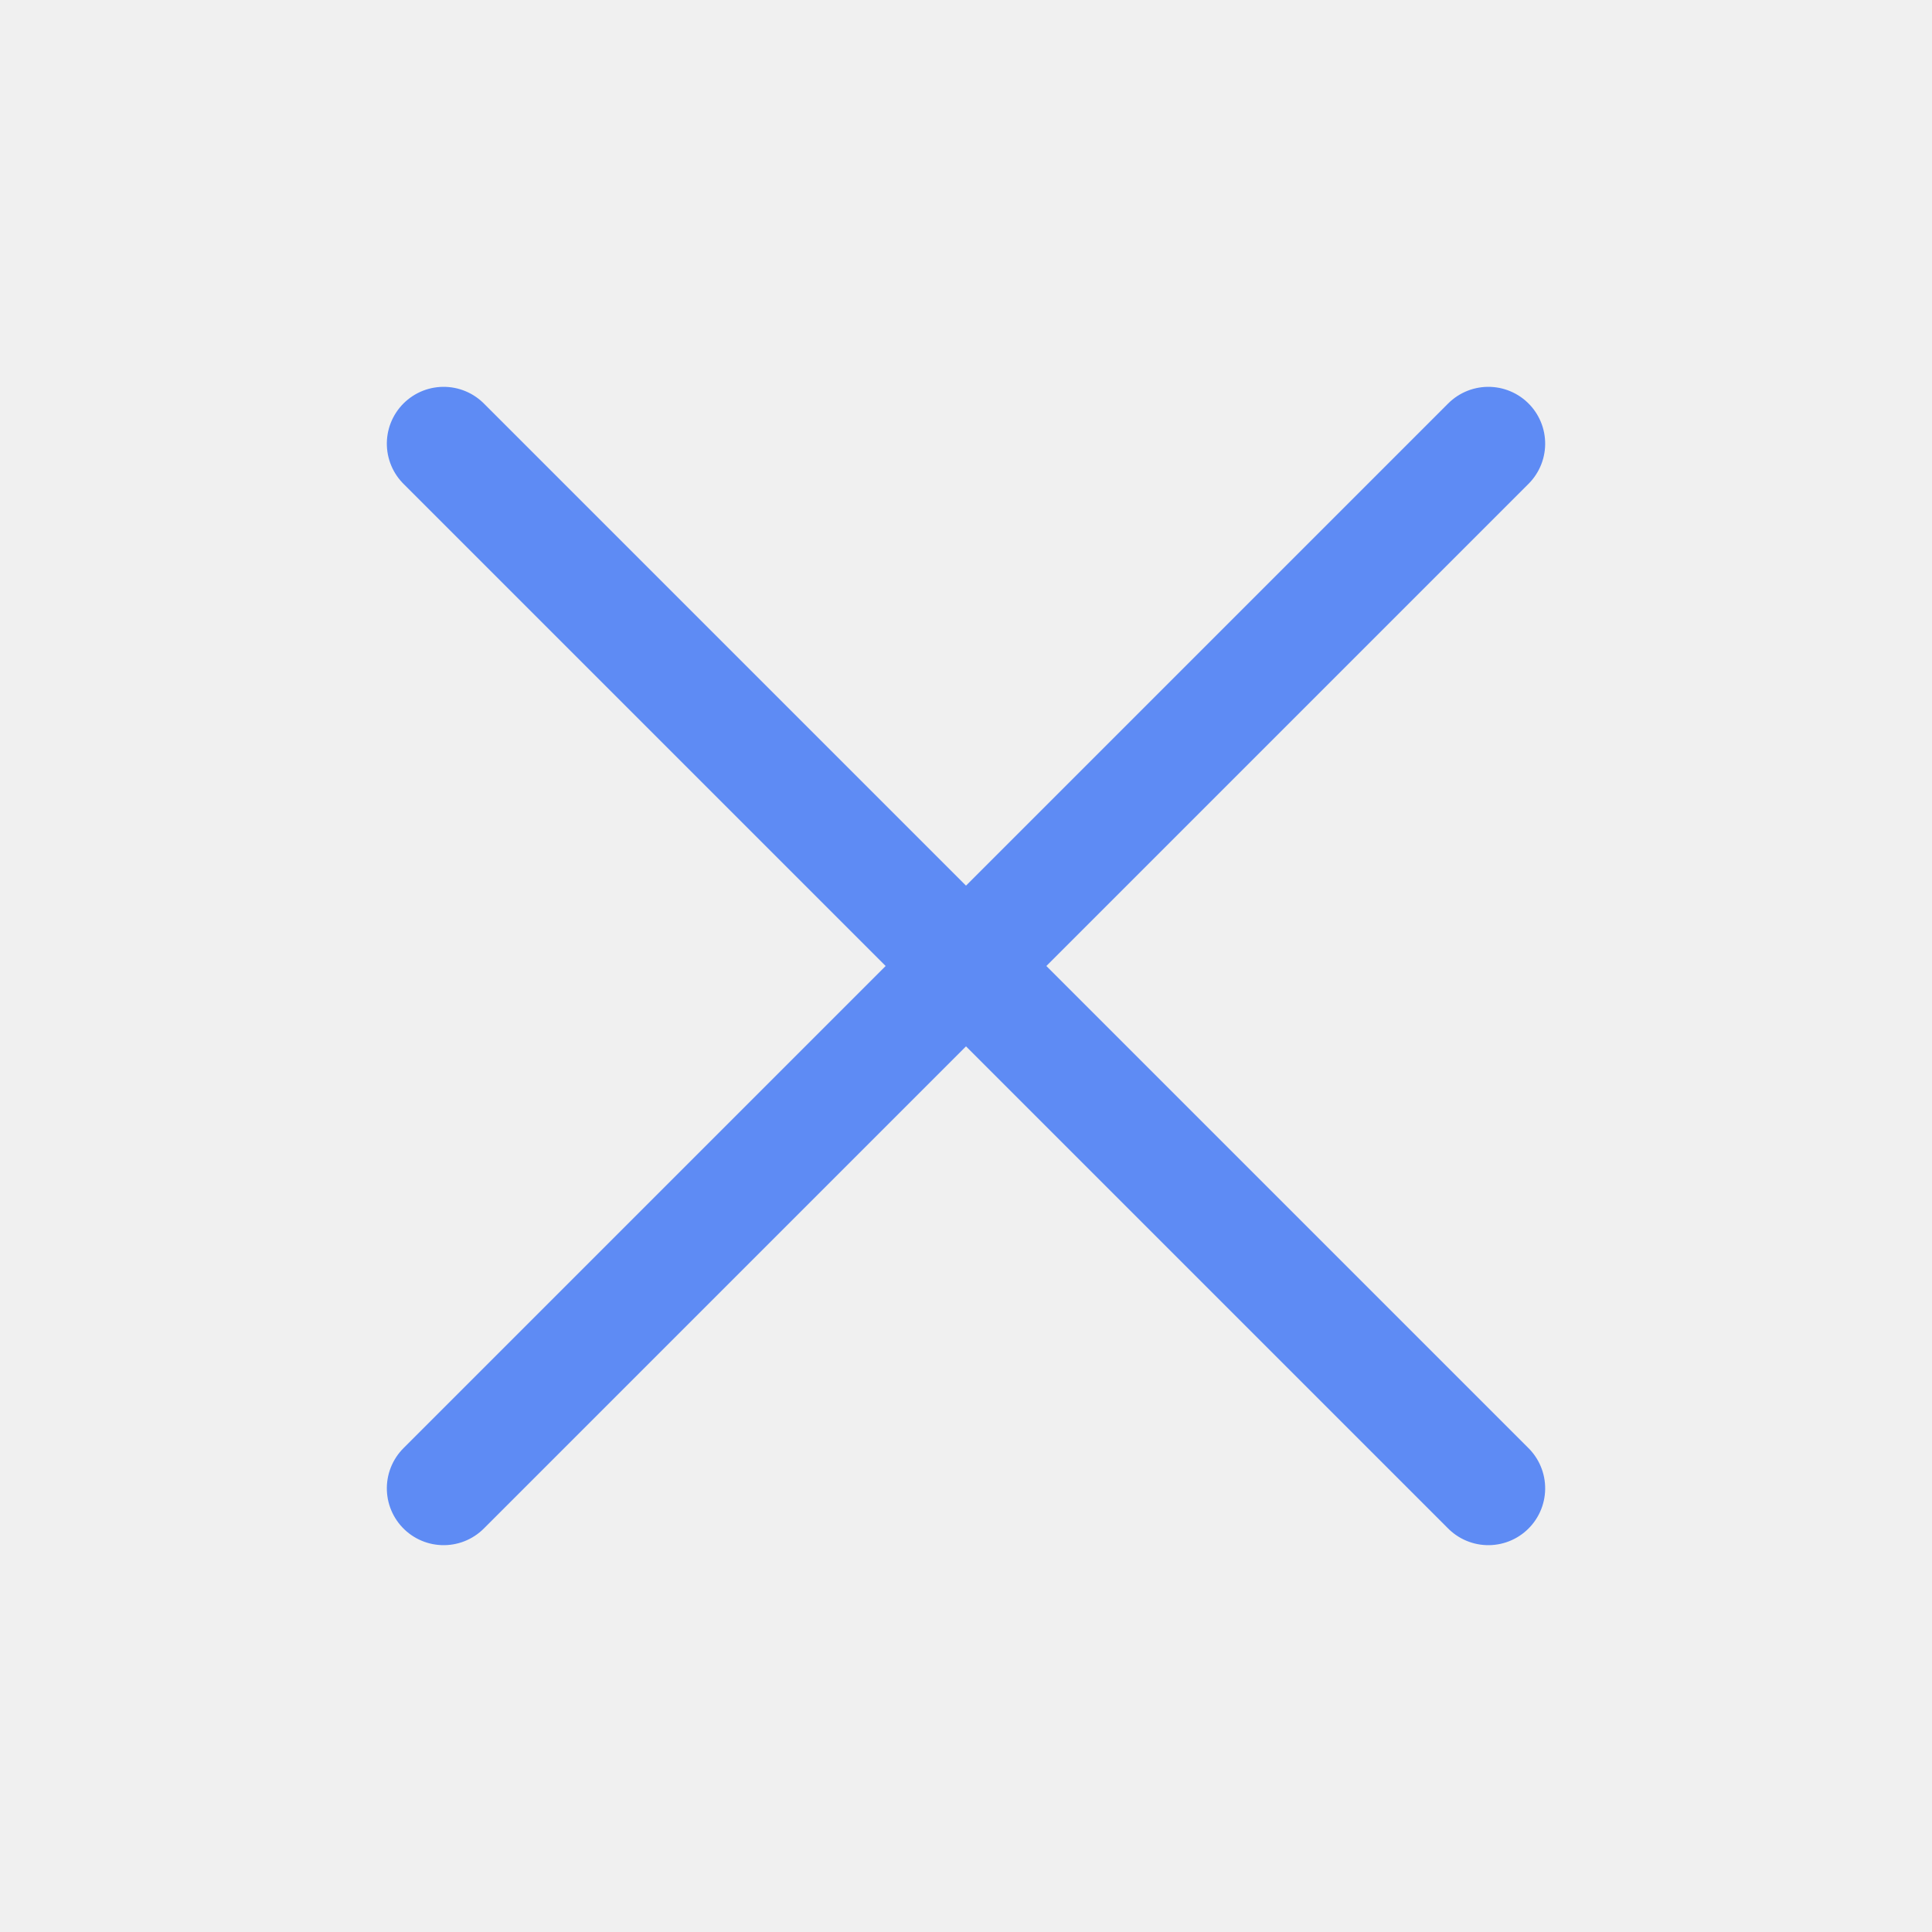
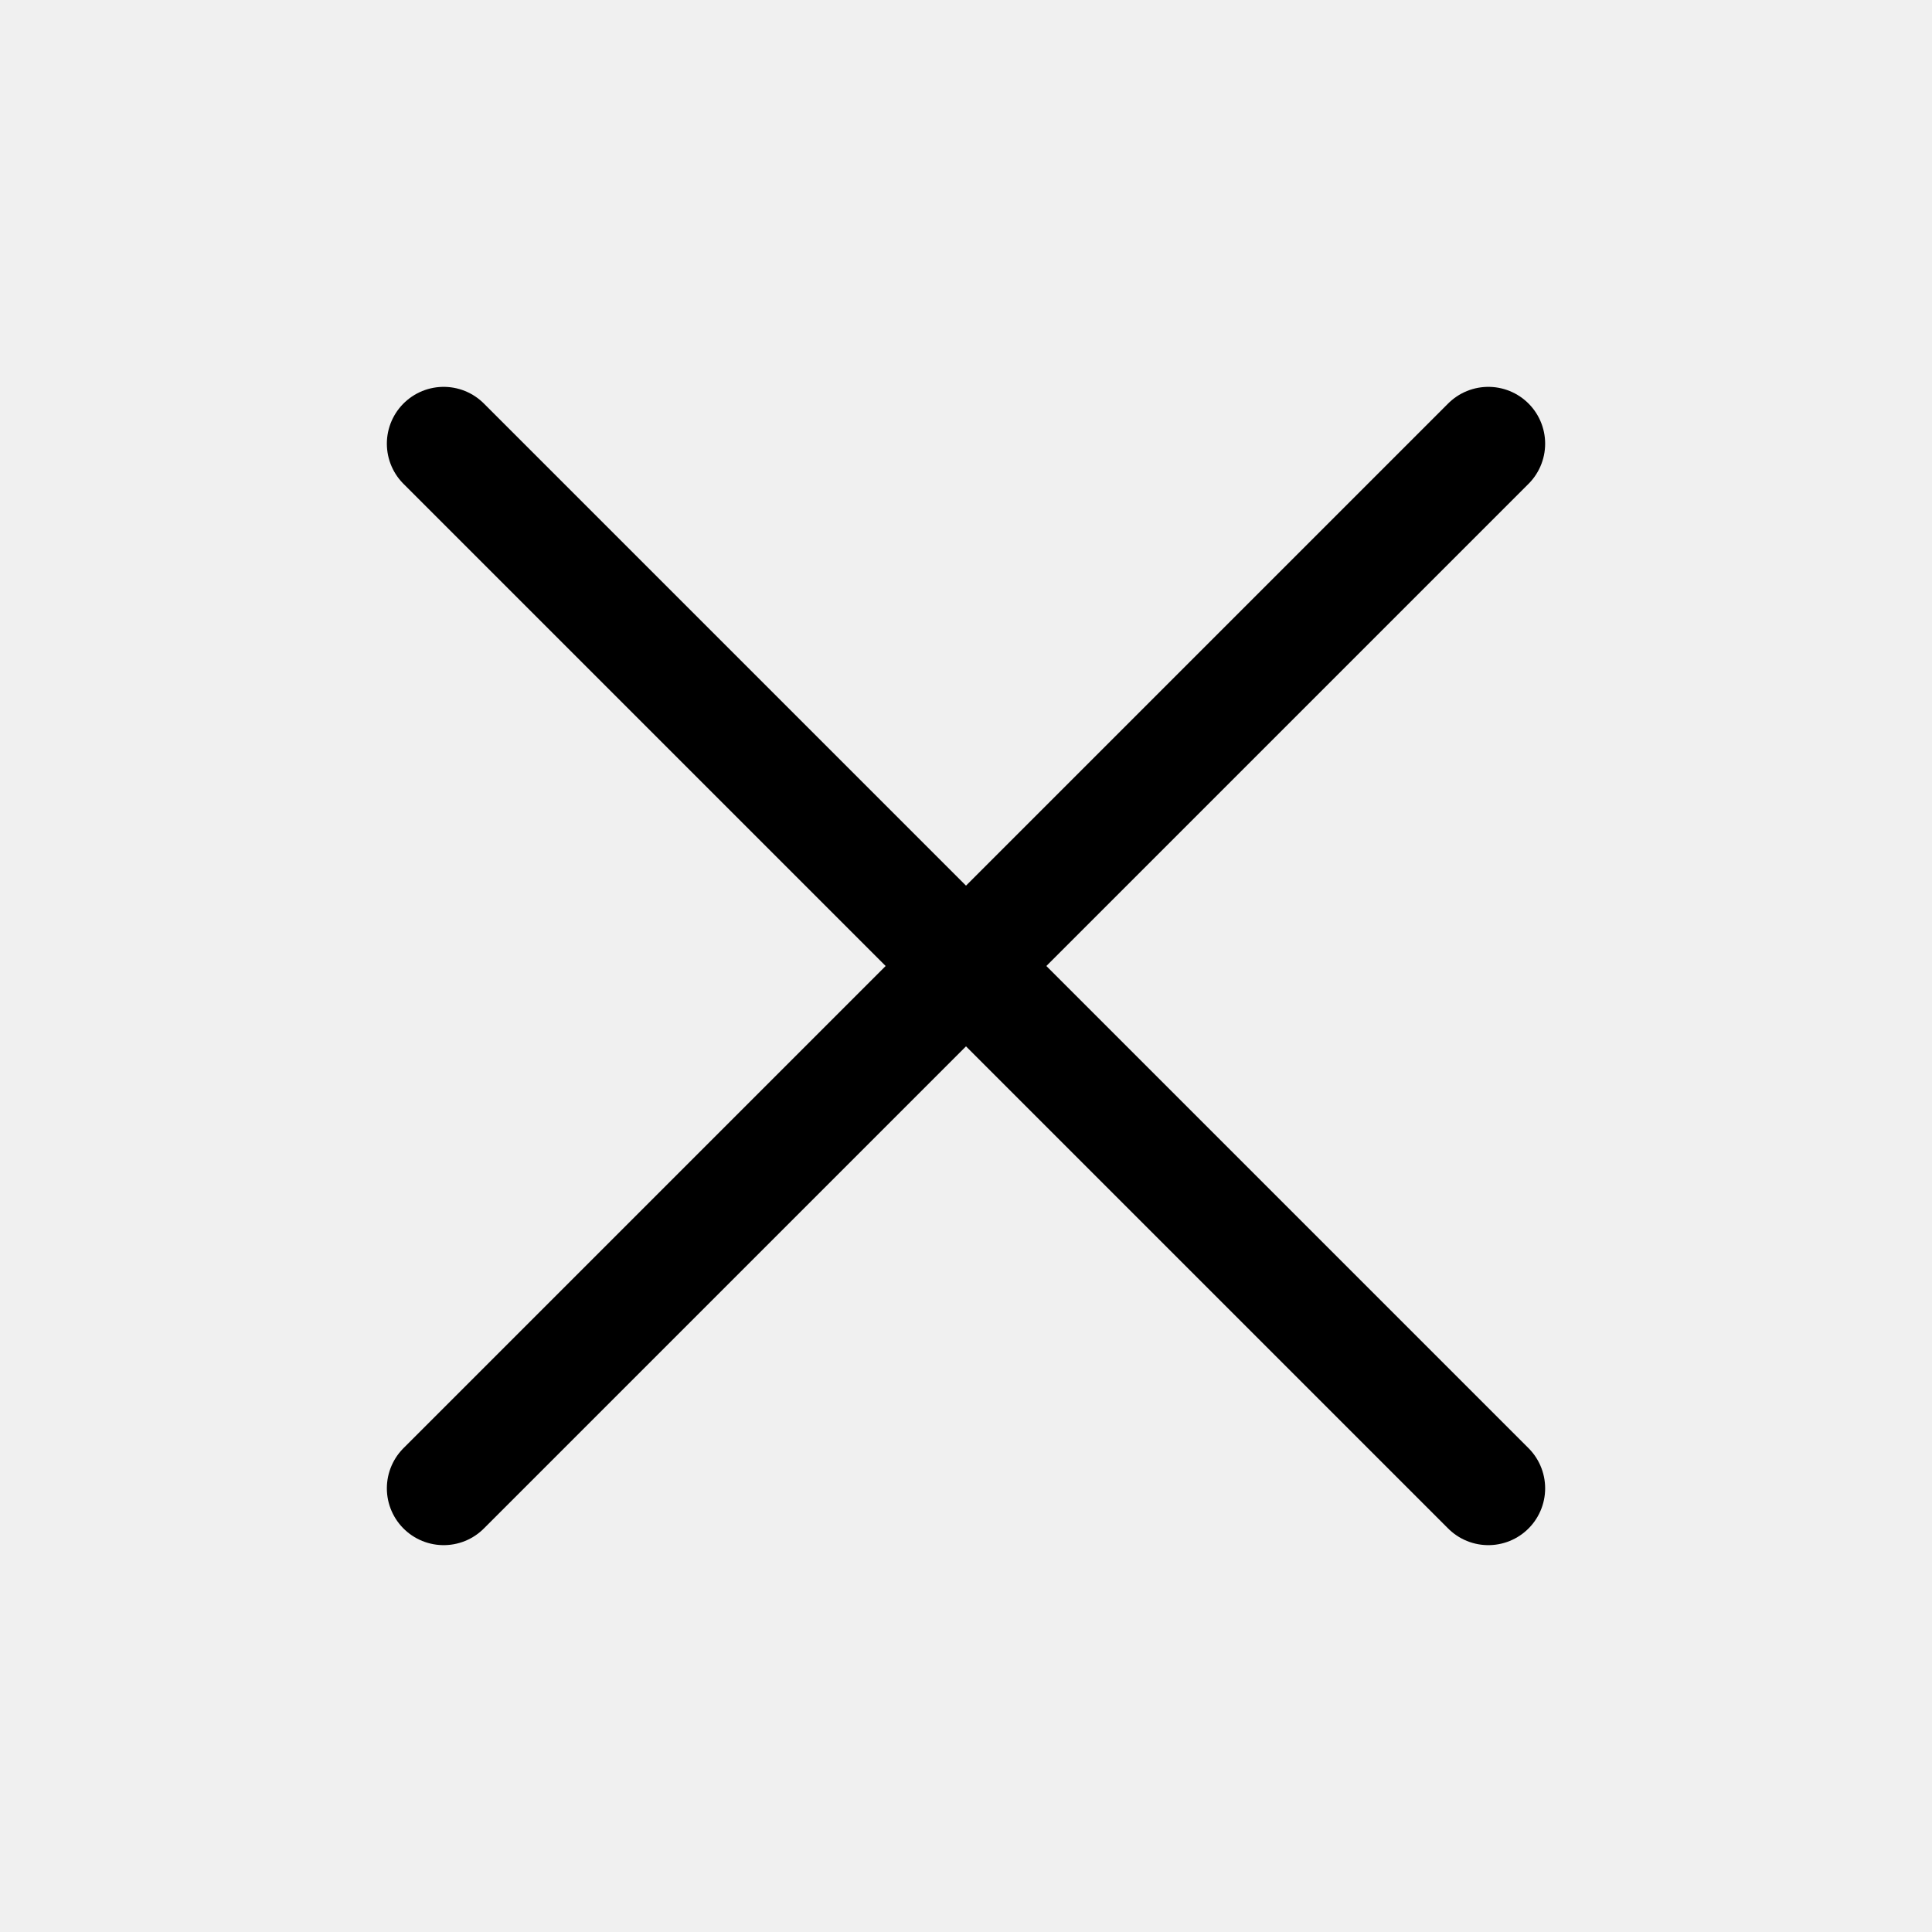
<svg xmlns="http://www.w3.org/2000/svg" width="34" height="34" viewBox="0 0 34 34" fill="none">
-   <g transform="rotate(45 17 17)">
-     <path d="M17 4L17 30" stroke="#5E8BF4" stroke-width="2" stroke-linecap="round" />
-     <path d="M4 17L30 17" stroke="#5E8BF4" stroke-width="2" stroke-linecap="round" />
+   <g clip-path="url(#clip0_24_2)">
+     <path d="M26.192 7.808L7.808 26.192" stroke="black" stroke-width="2" stroke-linecap="round" />
+     <path d="M7.808 7.808L26.192 26.192" stroke="black" stroke-width="2" stroke-linecap="round" />
  </g>
+   <defs>
+     <clipPath id="clip0_24_2">
+       <rect width="34" height="34" fill="white" />
+     </clipPath>
+   </defs>
</svg>
